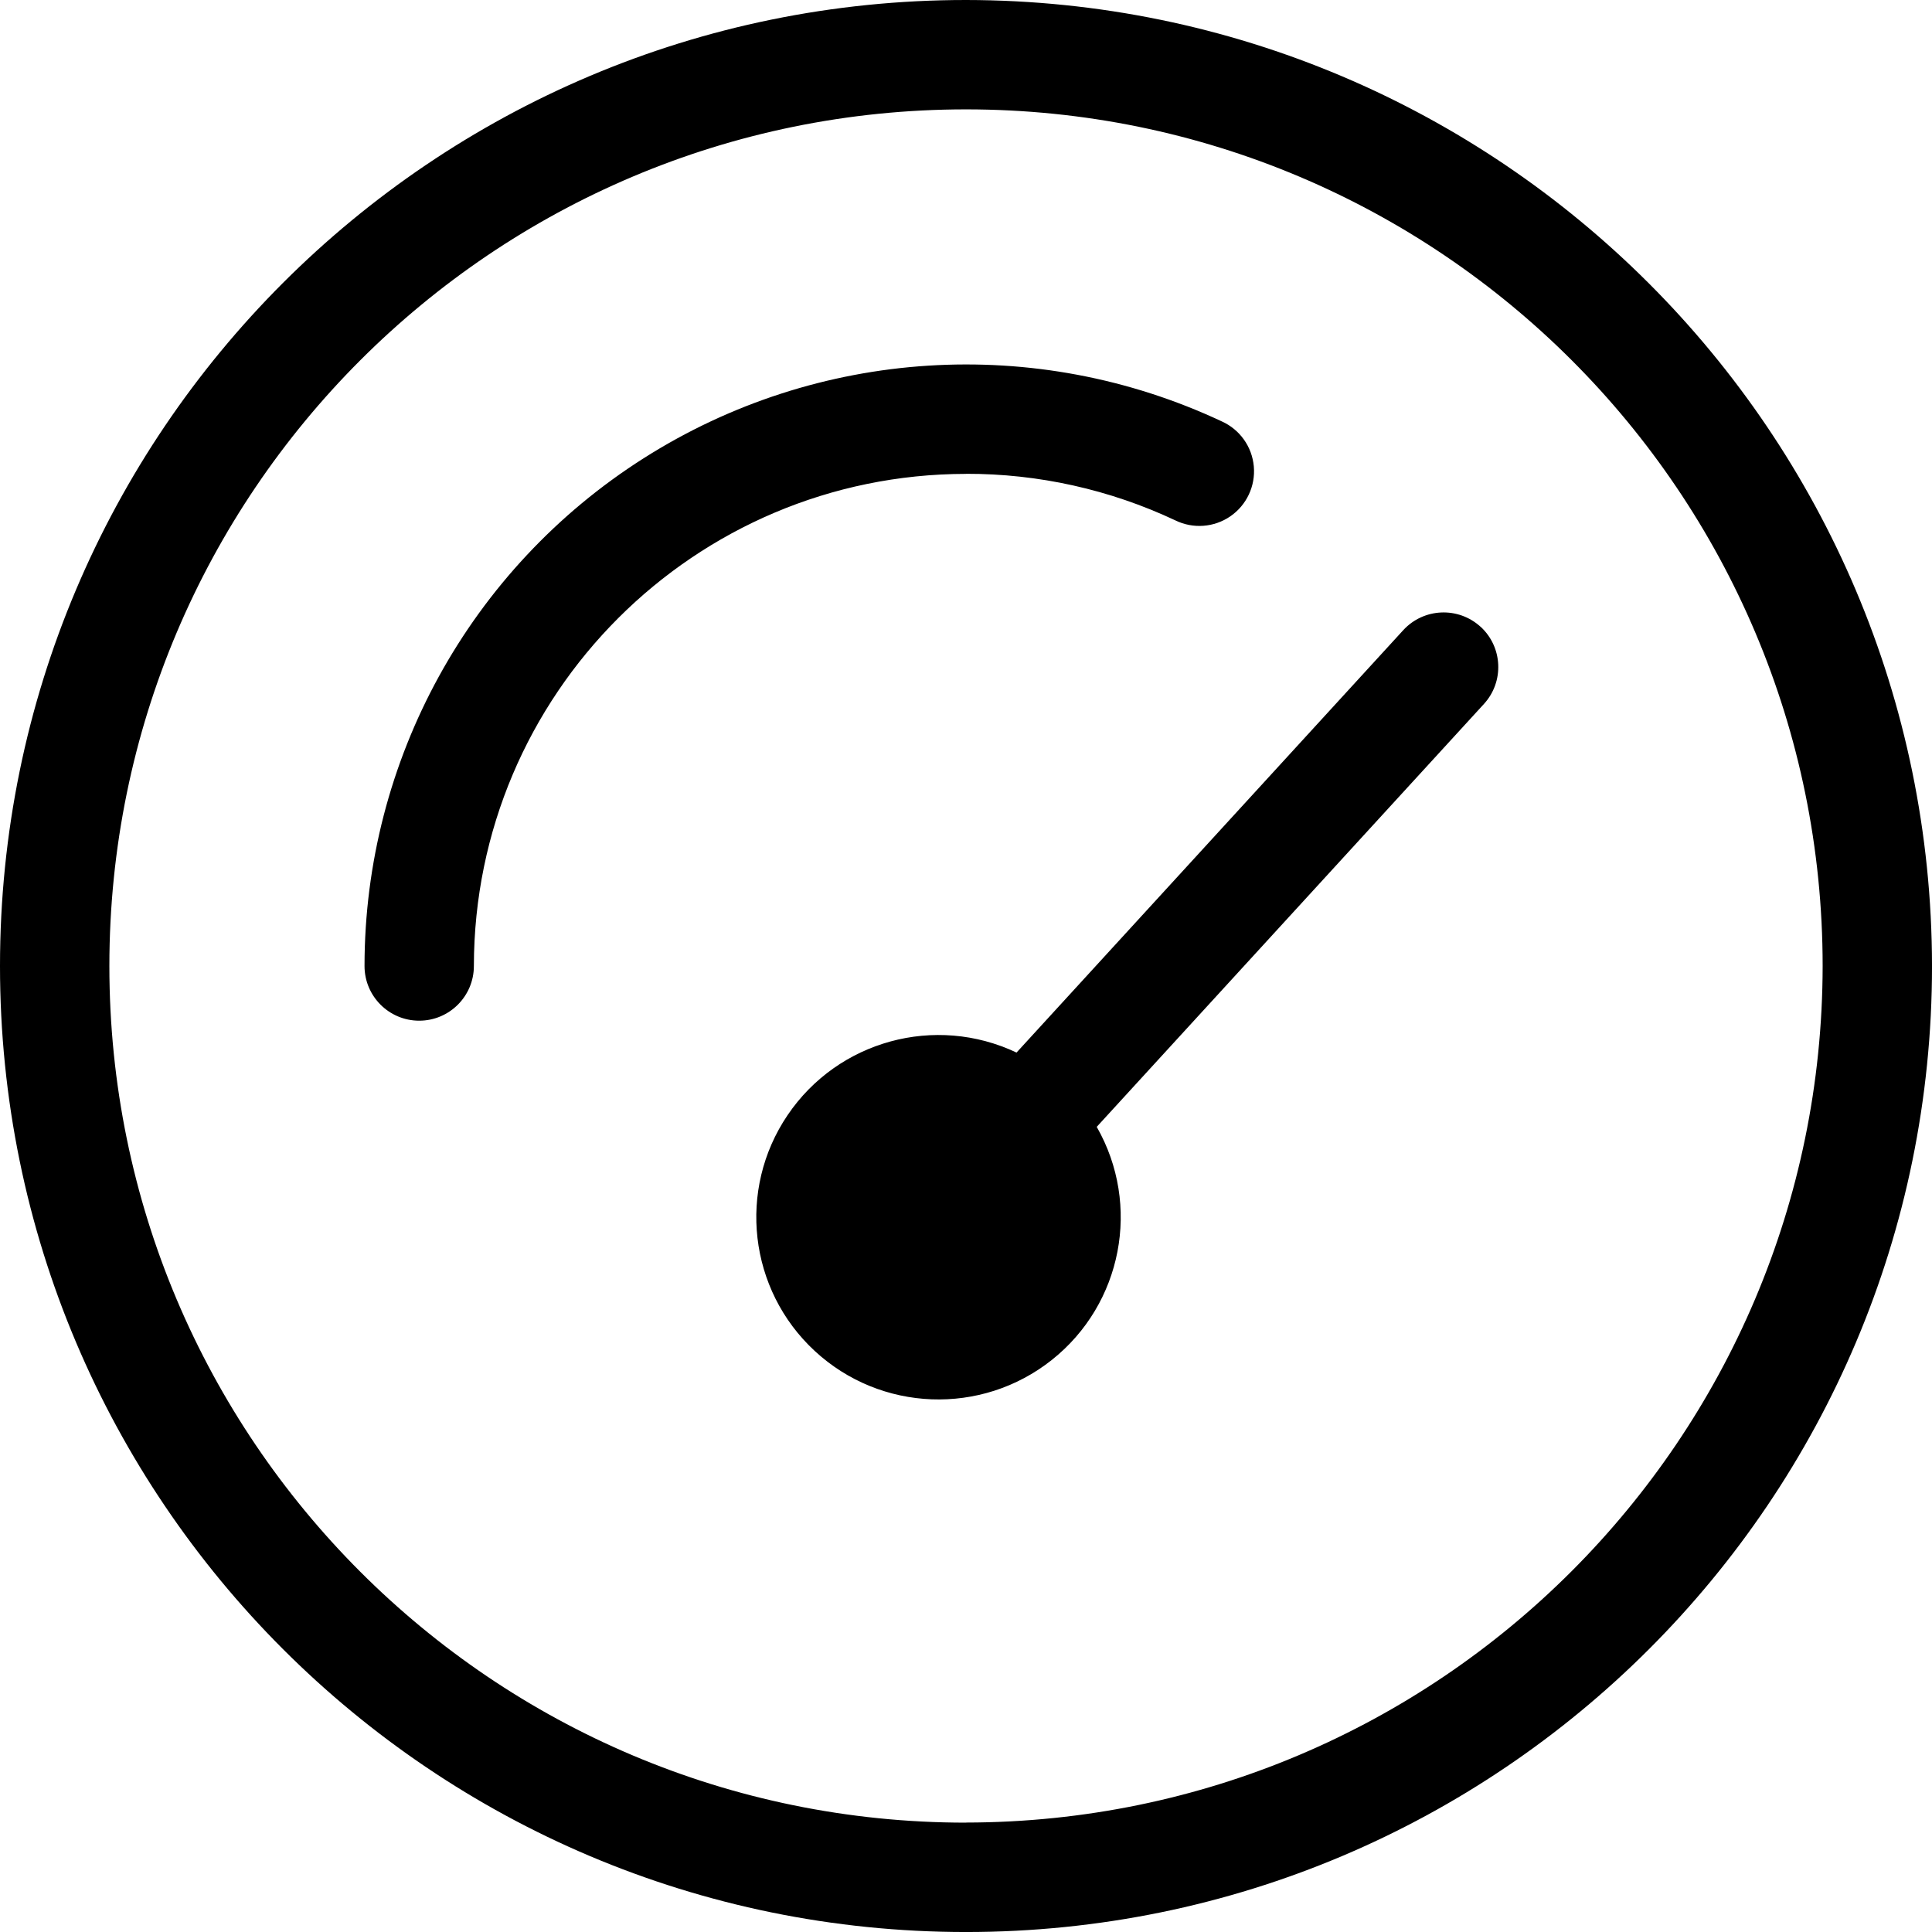
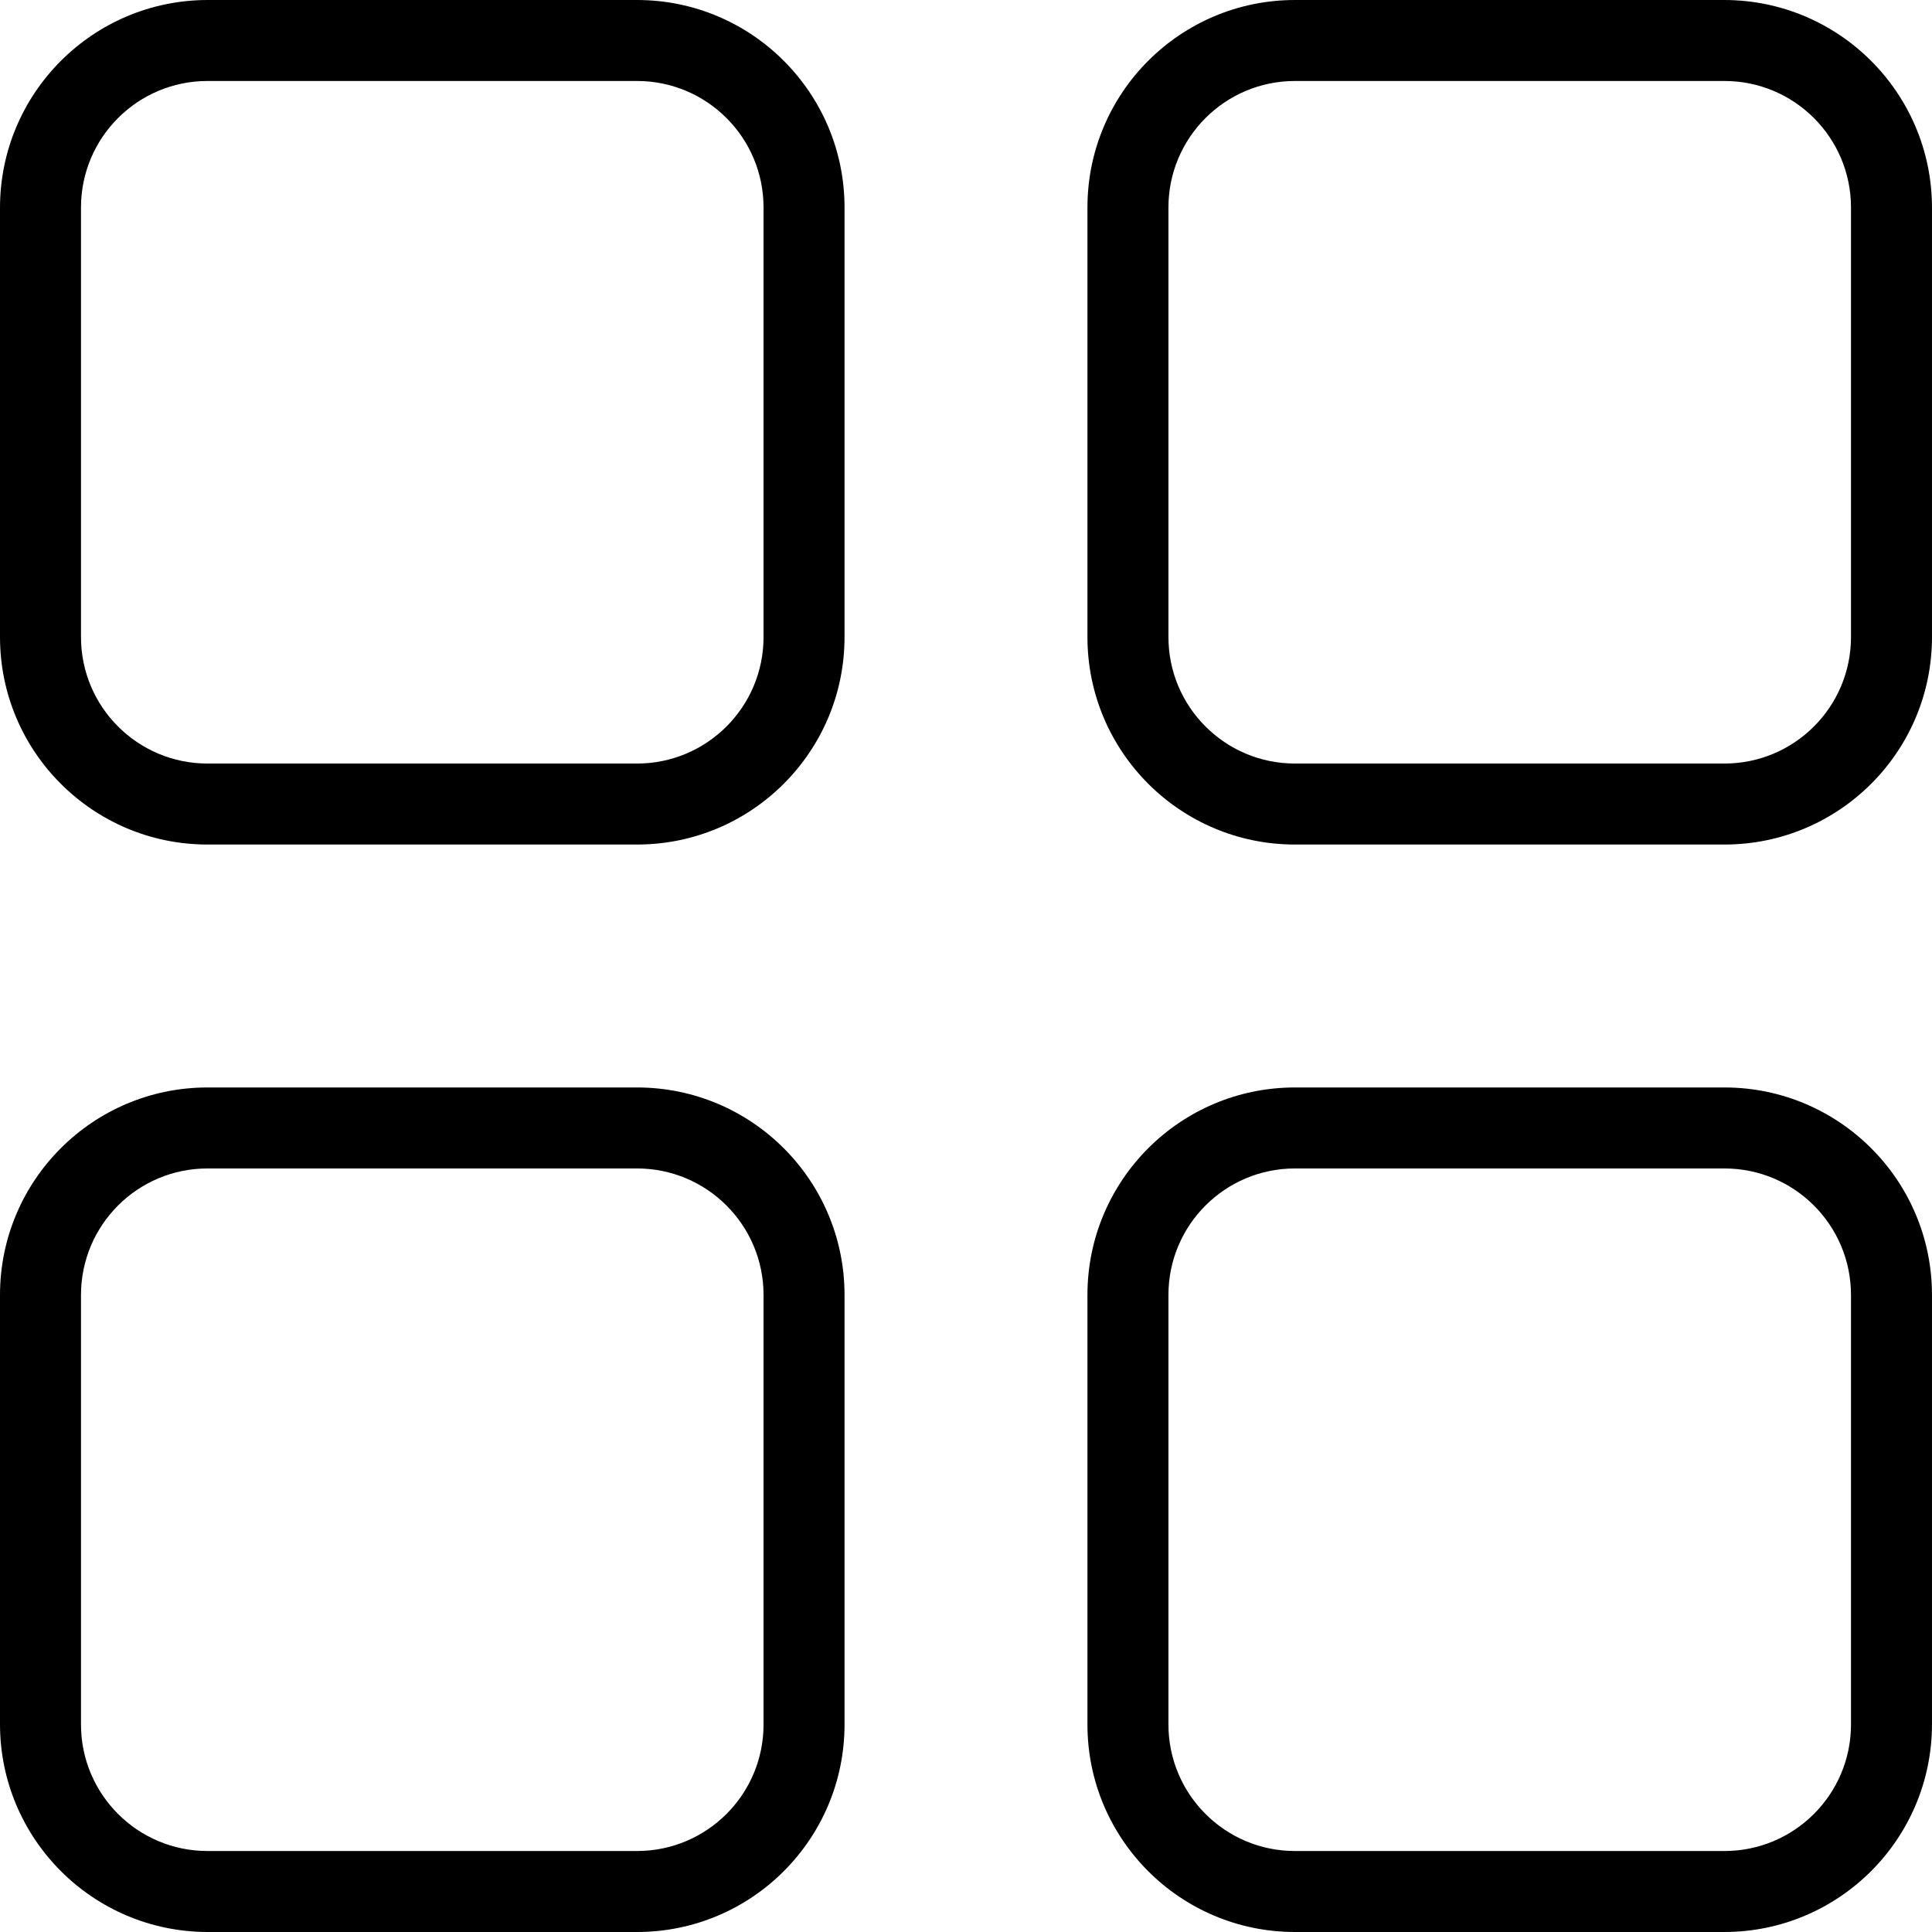
- <svg xmlns="http://www.w3.org/2000/svg" width="106.781" height="106.781" viewBox="0 0 106.781 106.781">
-   <path id="dashboard_icon" d="M156.061,32.668a53.391,53.391,0,1,0,53.391,53.391,53.451,53.451,0,0,0-53.391-53.391Zm0,100.737a47.346,47.346,0,1,1,47.346-47.346A47.4,47.4,0,0,1,156.061,133.4Zm0-74.546a27.23,27.23,0,0,0-27.2,27.2,3.022,3.022,0,0,1-6.044,0,33.259,33.259,0,0,1,47.382-30.1,3.022,3.022,0,1,1-2.569,5.47,27.016,27.016,0,0,0-11.569-2.574ZM184.5,67.306a3.025,3.025,0,0,1,.186,4.271l-21.4,23.372a10.071,10.071,0,1,1-4.433-4.106l21.378-23.35a3.028,3.028,0,0,1,4.266-.186Z" transform="translate(-102.67 -32.668)" />
+ <svg xmlns="http://www.w3.org/2000/svg" width="100" height="100" viewBox="0 0 100 100">
+   <g id="dashboard_icon" transform="translate(-141.25 -71.246)">
+     <path id="Pfad_177" data-name="Pfad 177" d="M174.222,71.246H151.991A10.758,10.758,0,0,0,141.25,81.987v22.231a10.741,10.741,0,0,0,10.741,10.741h22.231a10.74,10.74,0,0,0,10.741-10.741V81.987a10.741,10.741,0,0,0-10.741-10.741Zm6.549,32.972a6.548,6.548,0,0,1-6.549,6.549H151.991a6.548,6.548,0,0,1-6.549-6.549V81.987a6.548,6.548,0,0,1,6.549-6.549h22.231a6.548,6.548,0,0,1,6.549,6.549Z" />
+     <path id="Pfad_178" data-name="Pfad 178" d="M409.222,71.246H386.991A10.741,10.741,0,0,0,376.25,81.987v22.231a10.74,10.74,0,0,0,10.741,10.741h22.231a10.741,10.741,0,0,0,10.741-10.741V81.987a10.758,10.758,0,0,0-10.741-10.741Zm6.549,32.972a6.549,6.549,0,0,1-6.549,6.549H386.991a6.549,6.549,0,0,1-6.549-6.549V81.987a6.549,6.549,0,0,1,6.549-6.549h22.231a6.549,6.549,0,0,1,6.549,6.549Z" transform="translate(-178.714)" />
+     <path id="Pfad_179" data-name="Pfad 179" d="M174.222,306.25H151.991a10.741,10.741,0,0,0-10.741,10.741v22.231a10.759,10.759,0,0,0,10.741,10.741h22.231a10.741,10.741,0,0,0,10.741-10.741V316.991a10.74,10.74,0,0,0-10.741-10.741Zm6.549,32.972a6.548,6.548,0,0,1-6.549,6.549H151.991a6.548,6.548,0,0,1-6.549-6.549V316.991a6.548,6.548,0,0,1,6.549-6.549h22.231a6.548,6.548,0,0,1,6.549,6.549Z" transform="translate(0 -178.717)" />
+     <path id="Pfad_180" data-name="Pfad 180" d="M409.222,306.25H386.991a10.74,10.74,0,0,0-10.741,10.741v22.231a10.741,10.741,0,0,0,10.741,10.741h22.231a10.758,10.758,0,0,0,10.741-10.741V316.991a10.741,10.741,0,0,0-10.741-10.741Zm6.549,32.972a6.549,6.549,0,0,1-6.549,6.549H386.991a6.549,6.549,0,0,1-6.549-6.549V316.991a6.549,6.549,0,0,1,6.549-6.549h22.231a6.549,6.549,0,0,1,6.549,6.549Z" transform="translate(-178.714 -178.717)" />
+   </g>
</svg>
